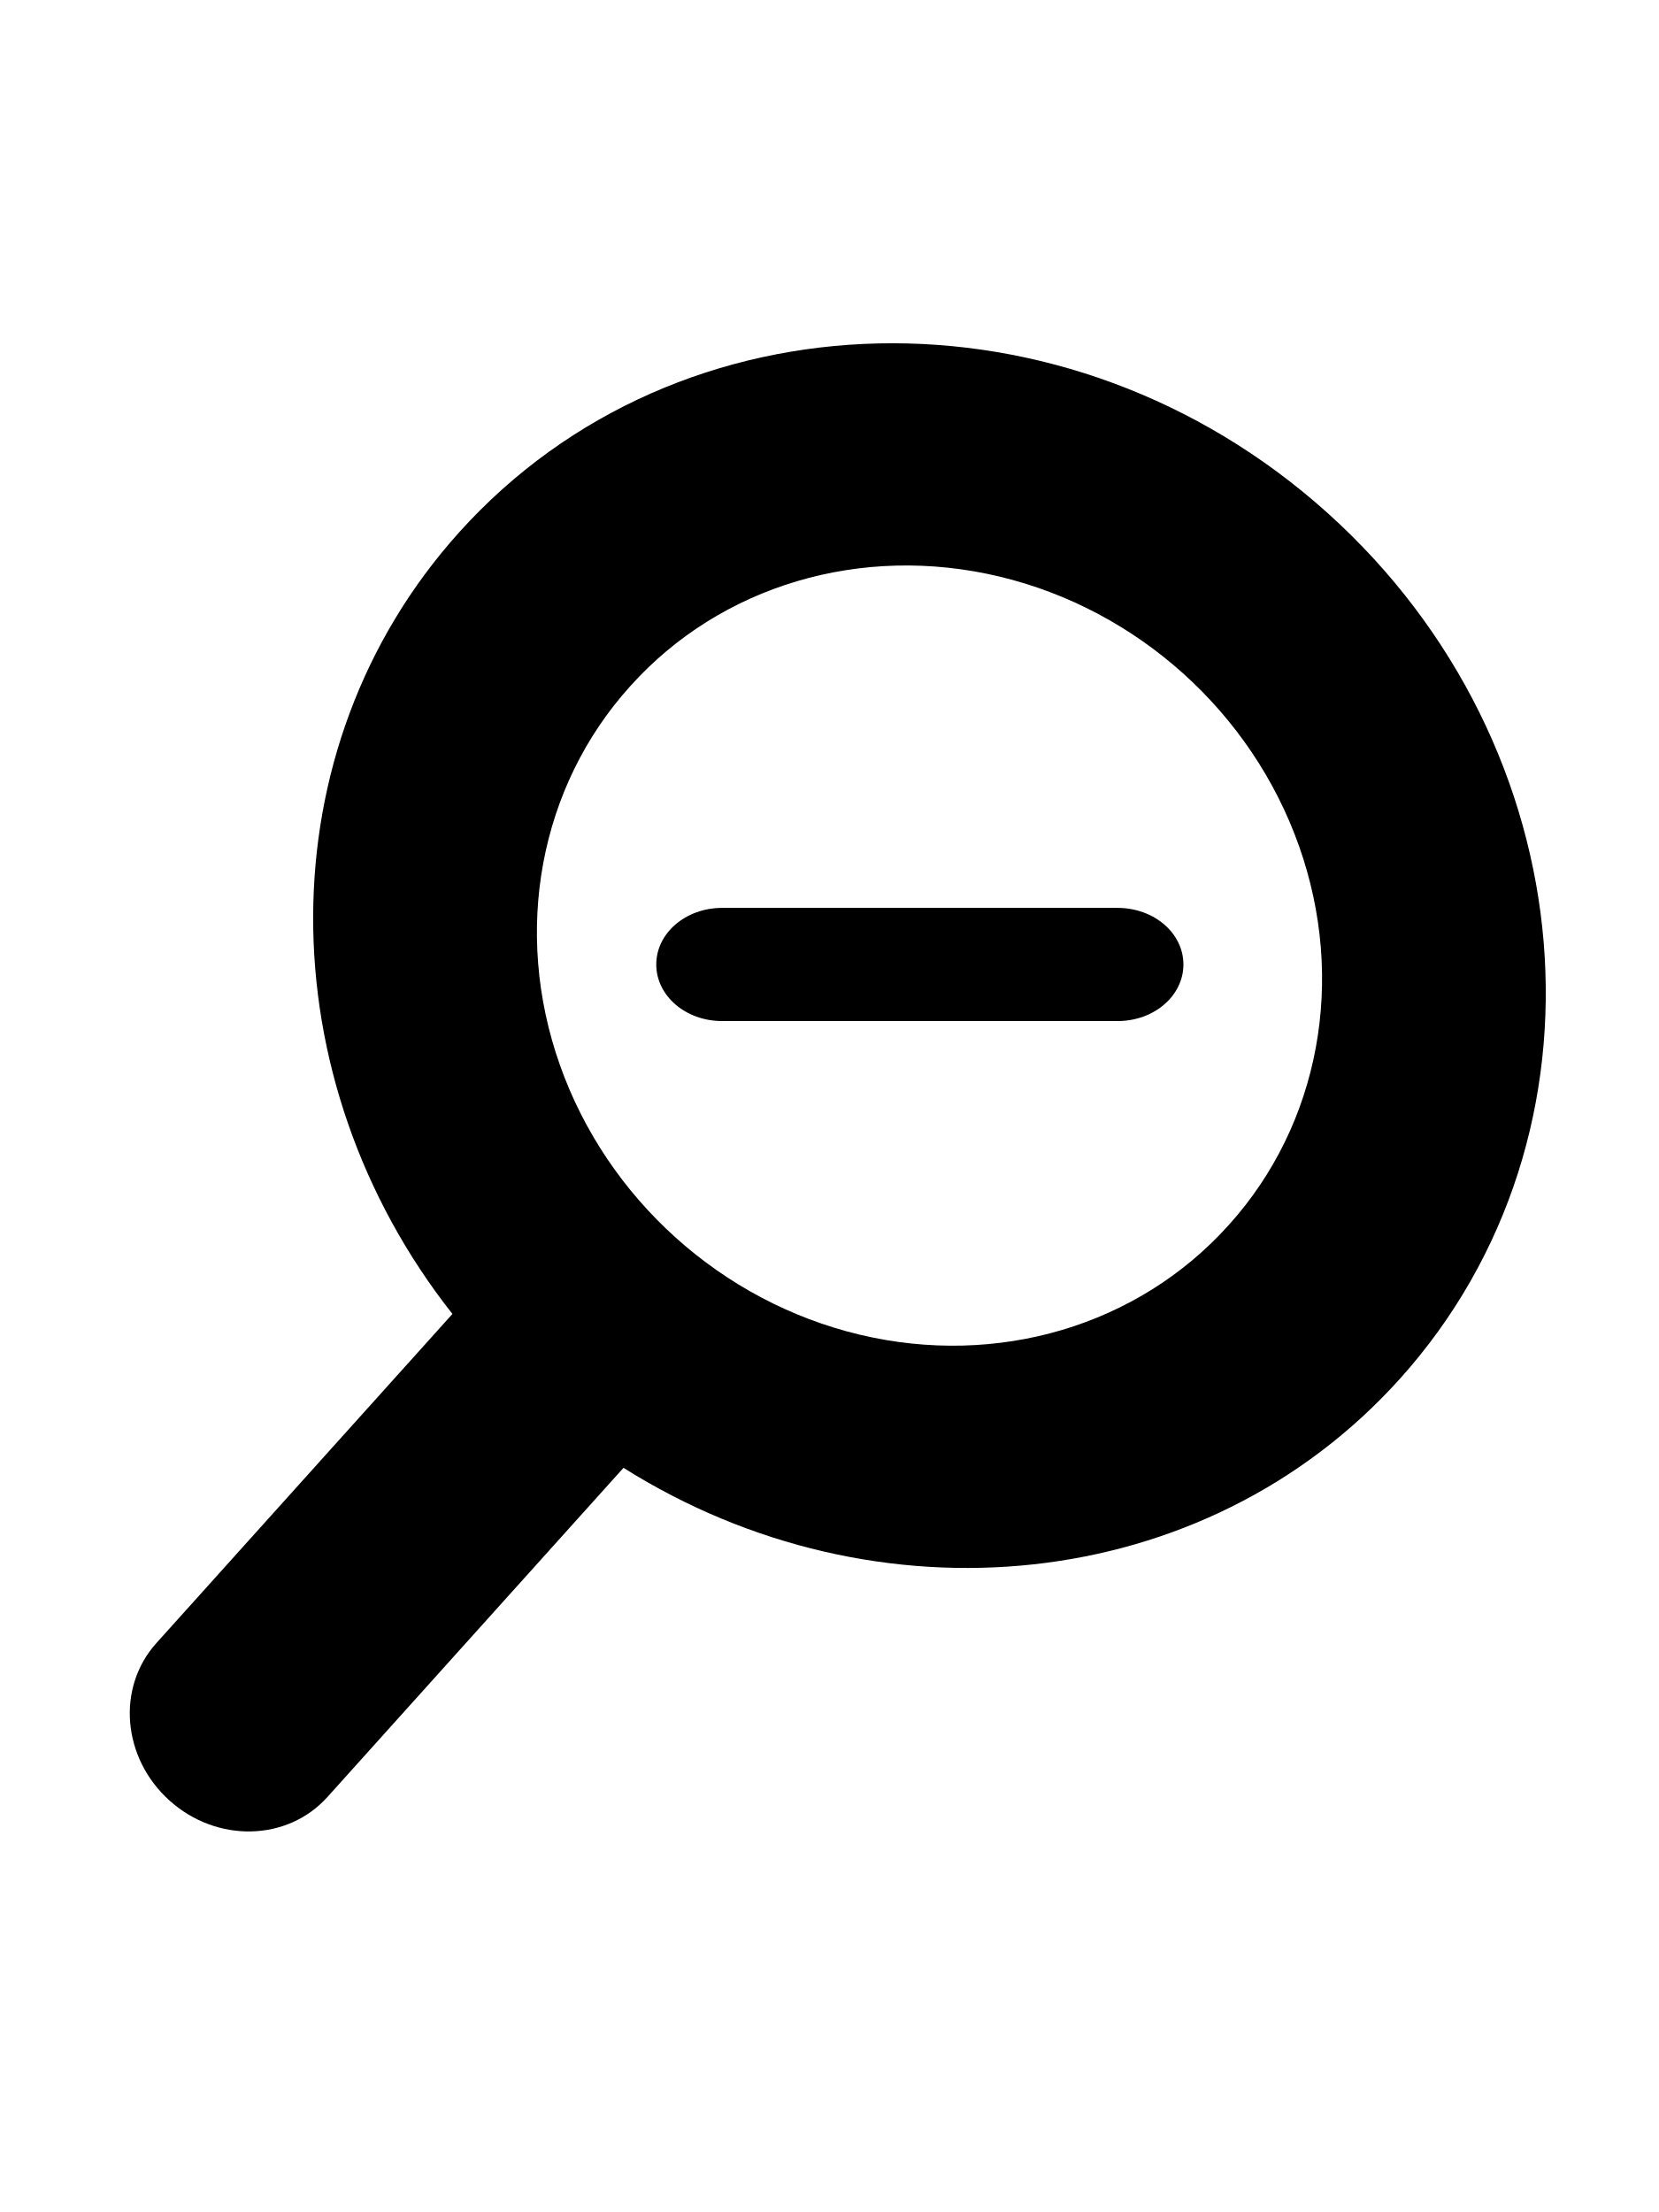
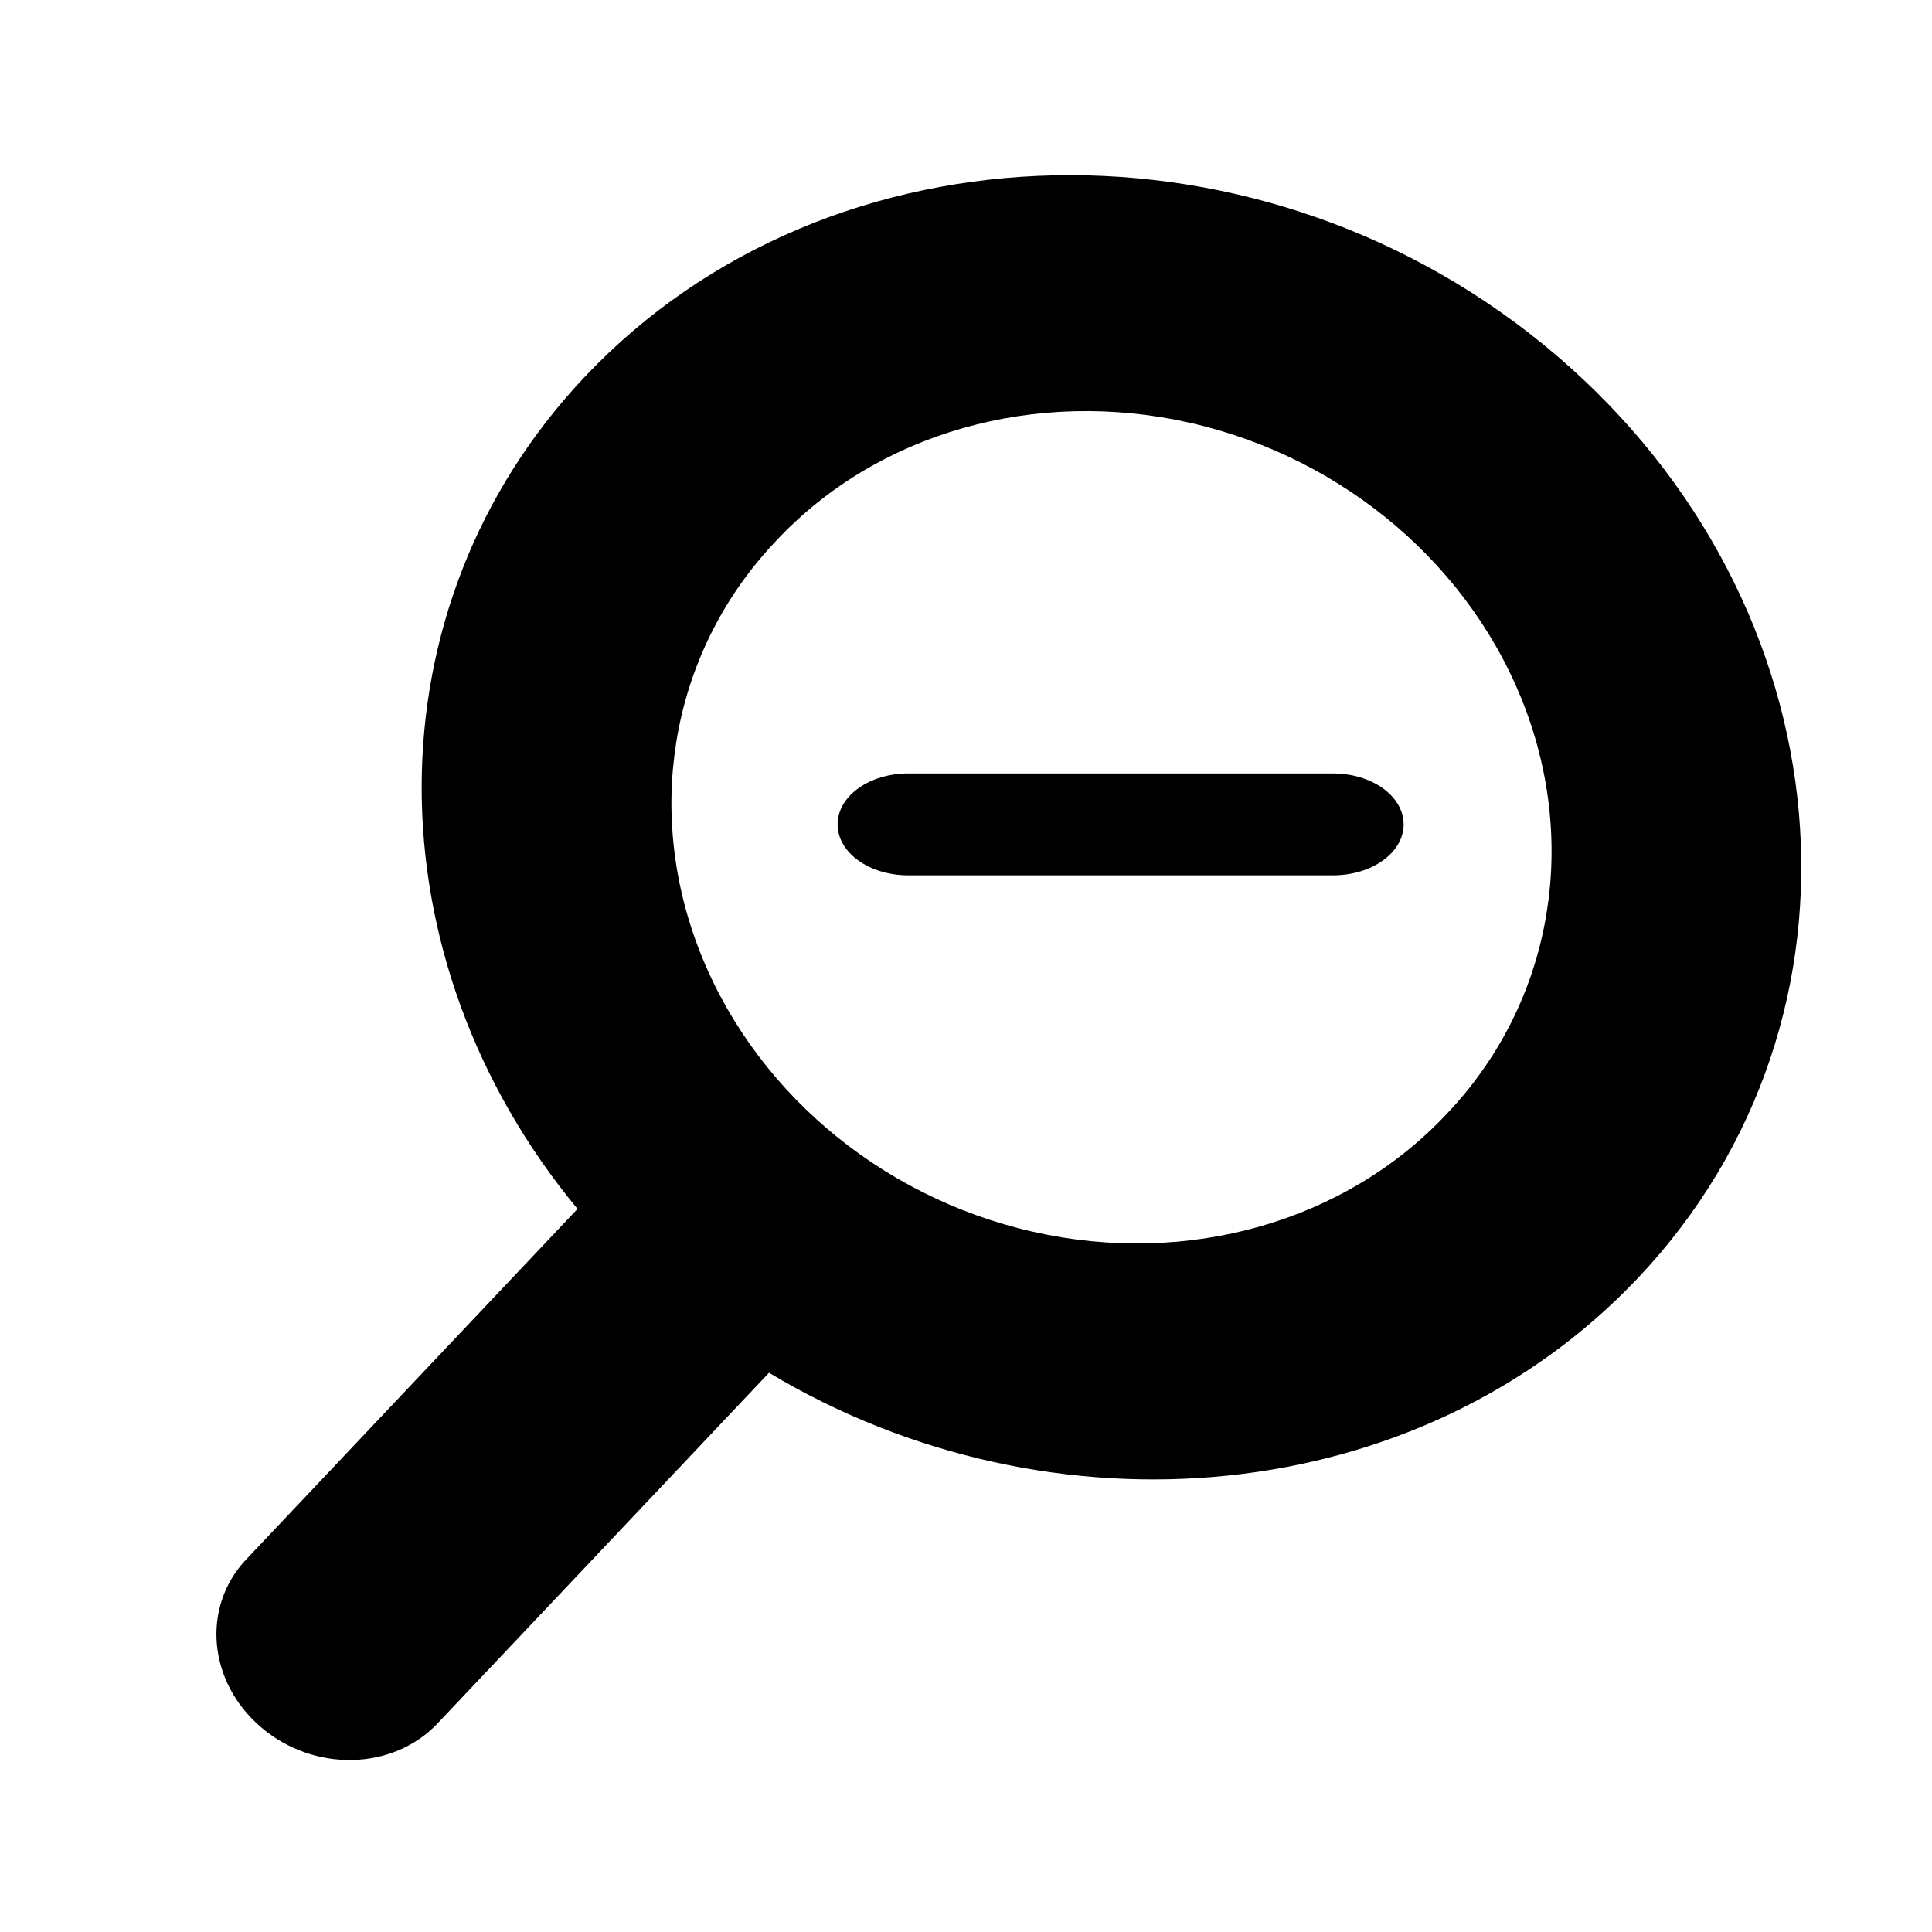
- <svg xmlns="http://www.w3.org/2000/svg" viewBox="0 0 384 512" version="1.1" id="svg19">
+ <svg xmlns="http://www.w3.org/2000/svg" viewBox="0 0 512 512" version="1.1" id="svg19" width="512" height="512">
  <defs id="defs23" />
-   <path d="M 145.848,158.858 A 93.203,87.682 41.97 1 1 284.44,283.515 93.203,87.682 41.97 1 1 145.848,158.858 Z m -1.53,180.892 c 58.526,36.847 134.538,29.613 179.72,-20.619 50.888,-56.577 43.389,-146.296 -16.75,-200.388 -60.139,-54.092 -150.149,-52.078 -201.037,4.499 -45.182,50.232 -44.35,126.584 -1.53,180.892 l -68.532,76.193 c -9.267,10.303 -7.906,26.584 3.046,36.434 10.951,9.85 27.285,9.485 36.552,-0.818 z" id="path17" style="stroke-width:0.807" />
-   <path id="path261" style="stroke-width:0.589" d="m 167.155,210.145 c -8.452,0 -15.252,5.84 -15.252,13.098 0,7.258 6.8,13.098 15.252,13.098 h 91.512 c 8.452,0 15.252,-5.84 15.252,-13.098 0,-7.258 -6.8,-13.098 -15.252,-13.098 z" />
+   <path d="M 205.758,143.239 A 117.772,108.421 23.592 1 1 383.356,295.232 117.772,108.421 23.592 1 1 205.758,143.239 Z m -1.961,220.562 c 74.998,44.927 172.404,36.107 230.302,-25.141 C 499.31,269.675 489.699,160.28 412.634,94.326 335.569,28.371 220.226,30.828 155.015,99.812 97.117,161.06 98.183,254.155 153.054,320.373 l -87.82,92.902 c -11.875,12.562 -10.131,32.414 3.903,44.424 14.033,12.01 34.965,11.564 46.84,-0.997 z" id="path17" style="stroke-width:1.009" />
+   <path id="path261" style="stroke-width:0.663" d="m 240.725,204.971 c -10.391,0 -18.75,6.019 -18.75,13.5 0,7.481 8.359,13.5 18.75,13.5 h 112.5 c 10.391,0 18.75,-6.019 18.75,-13.5 0,-7.481 -8.359,-13.5 -18.75,-13.5 z" />
</svg>
